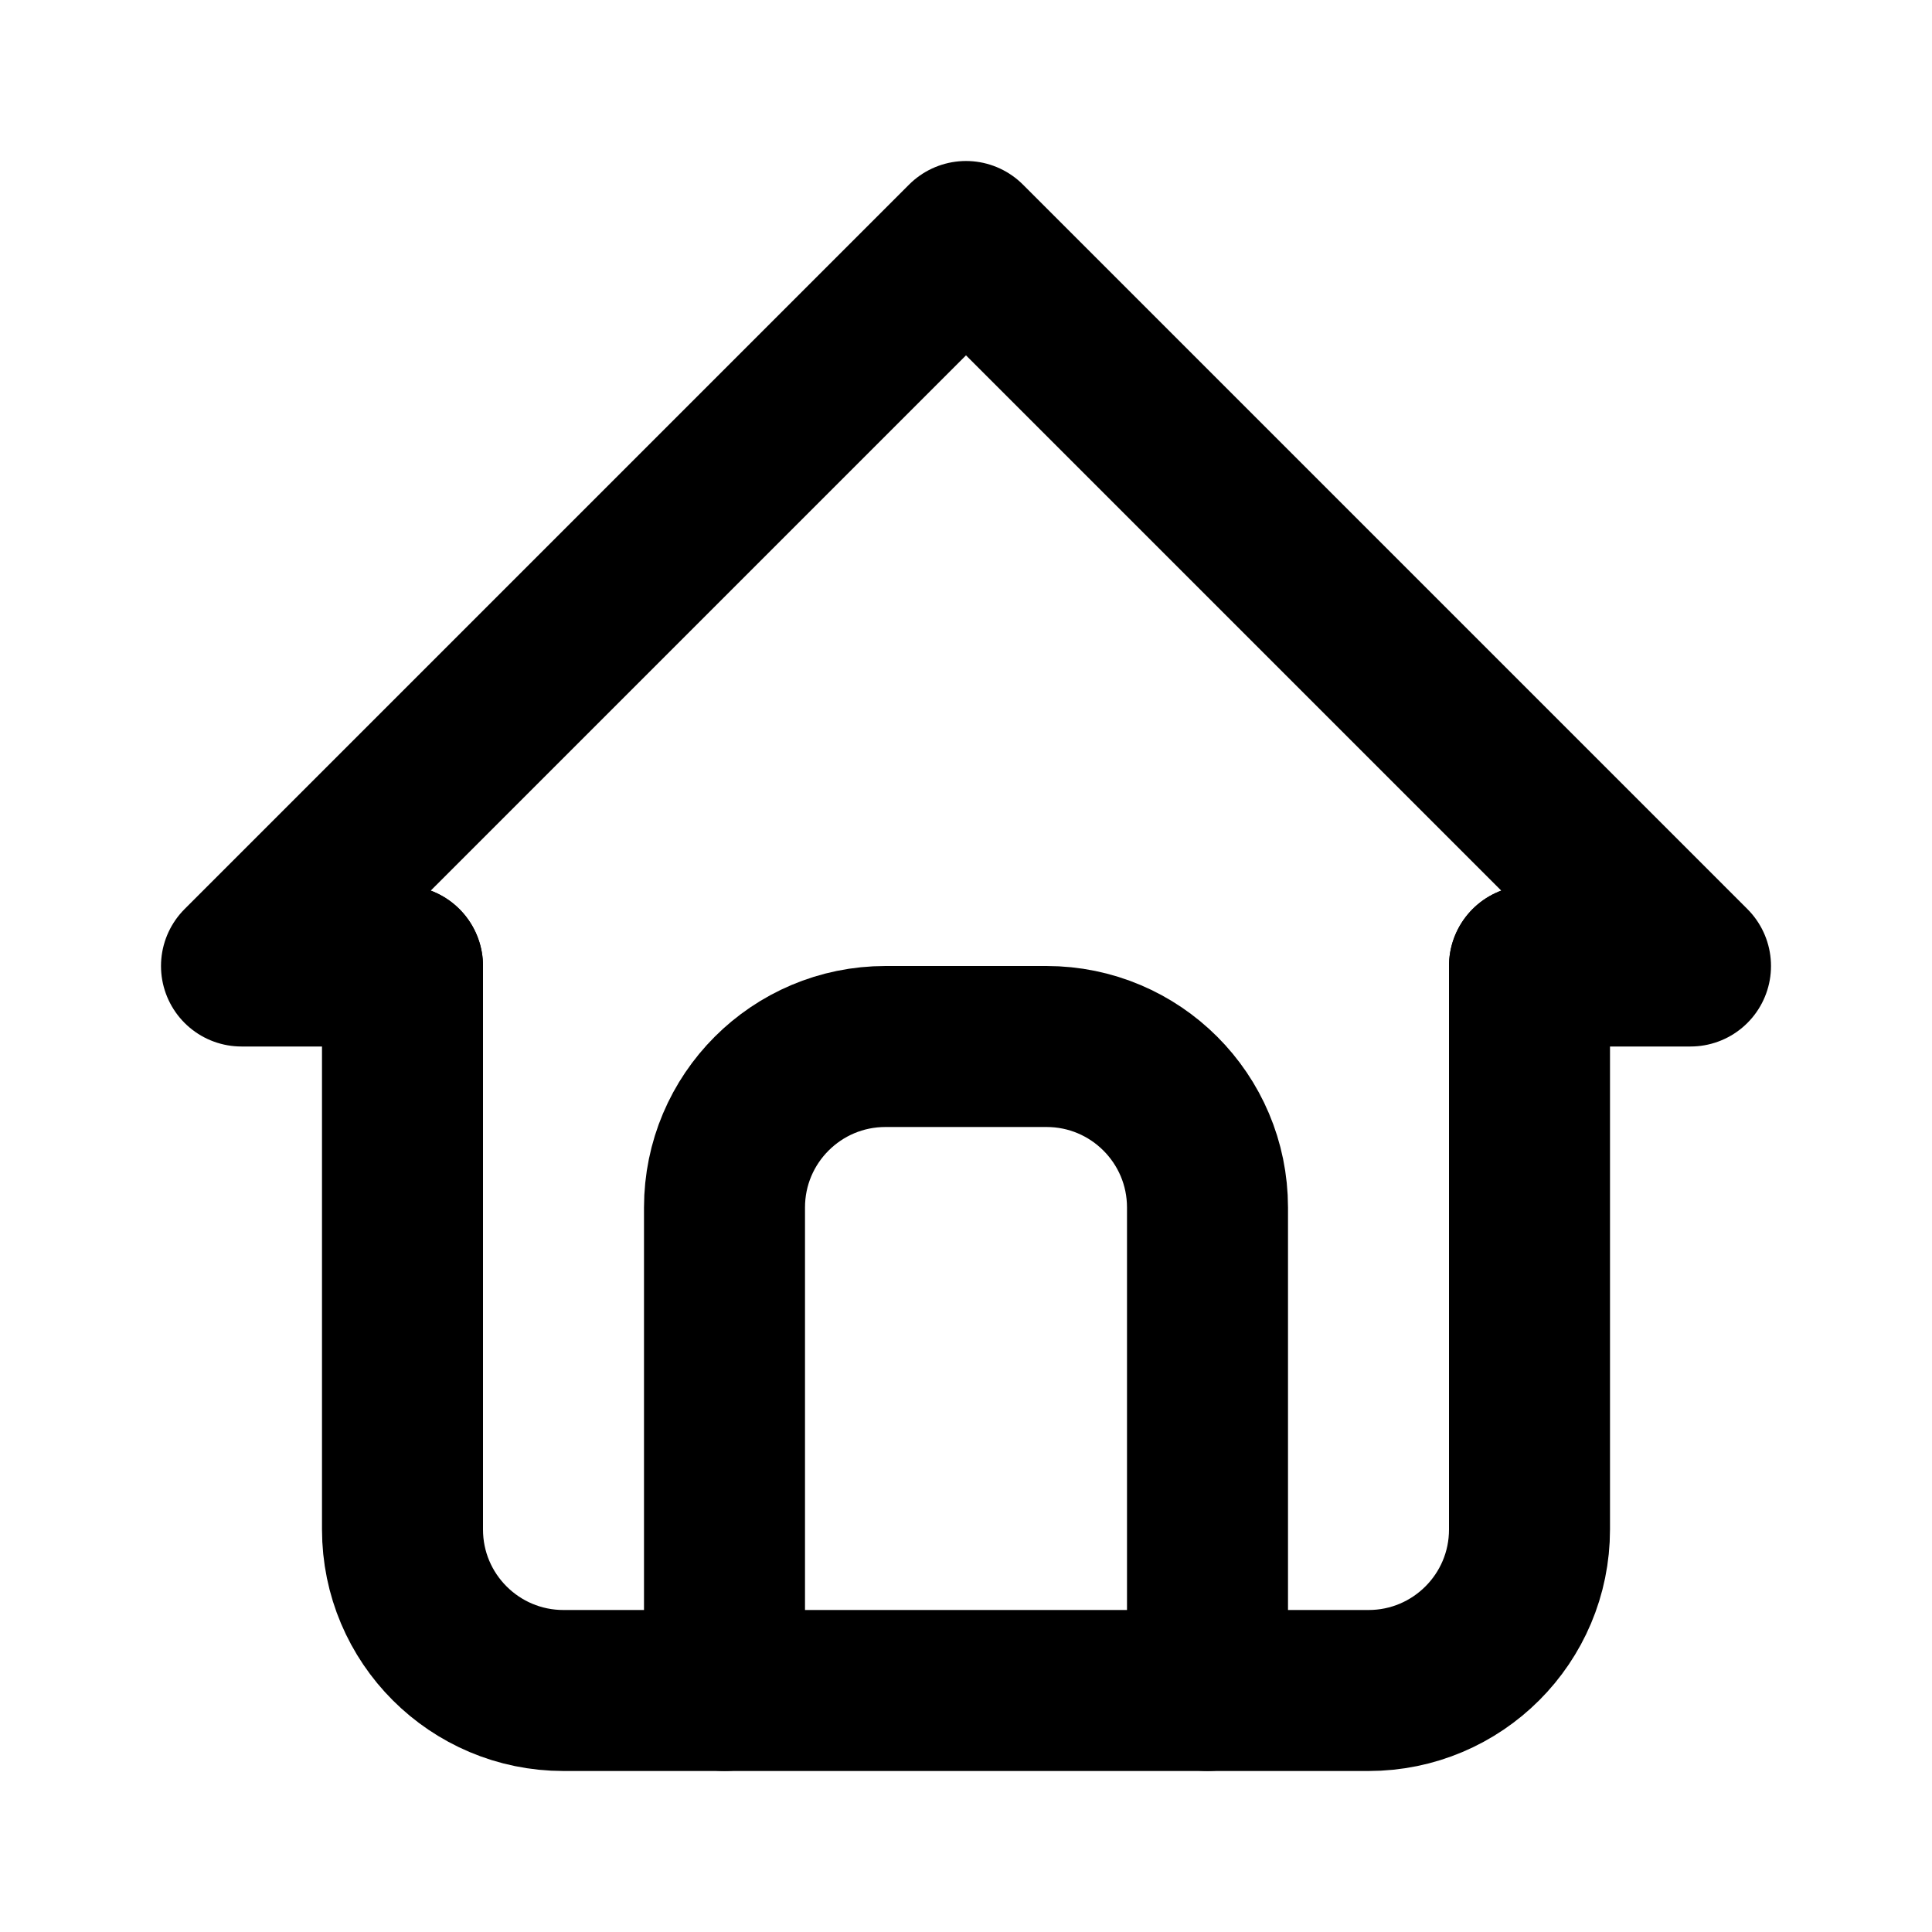
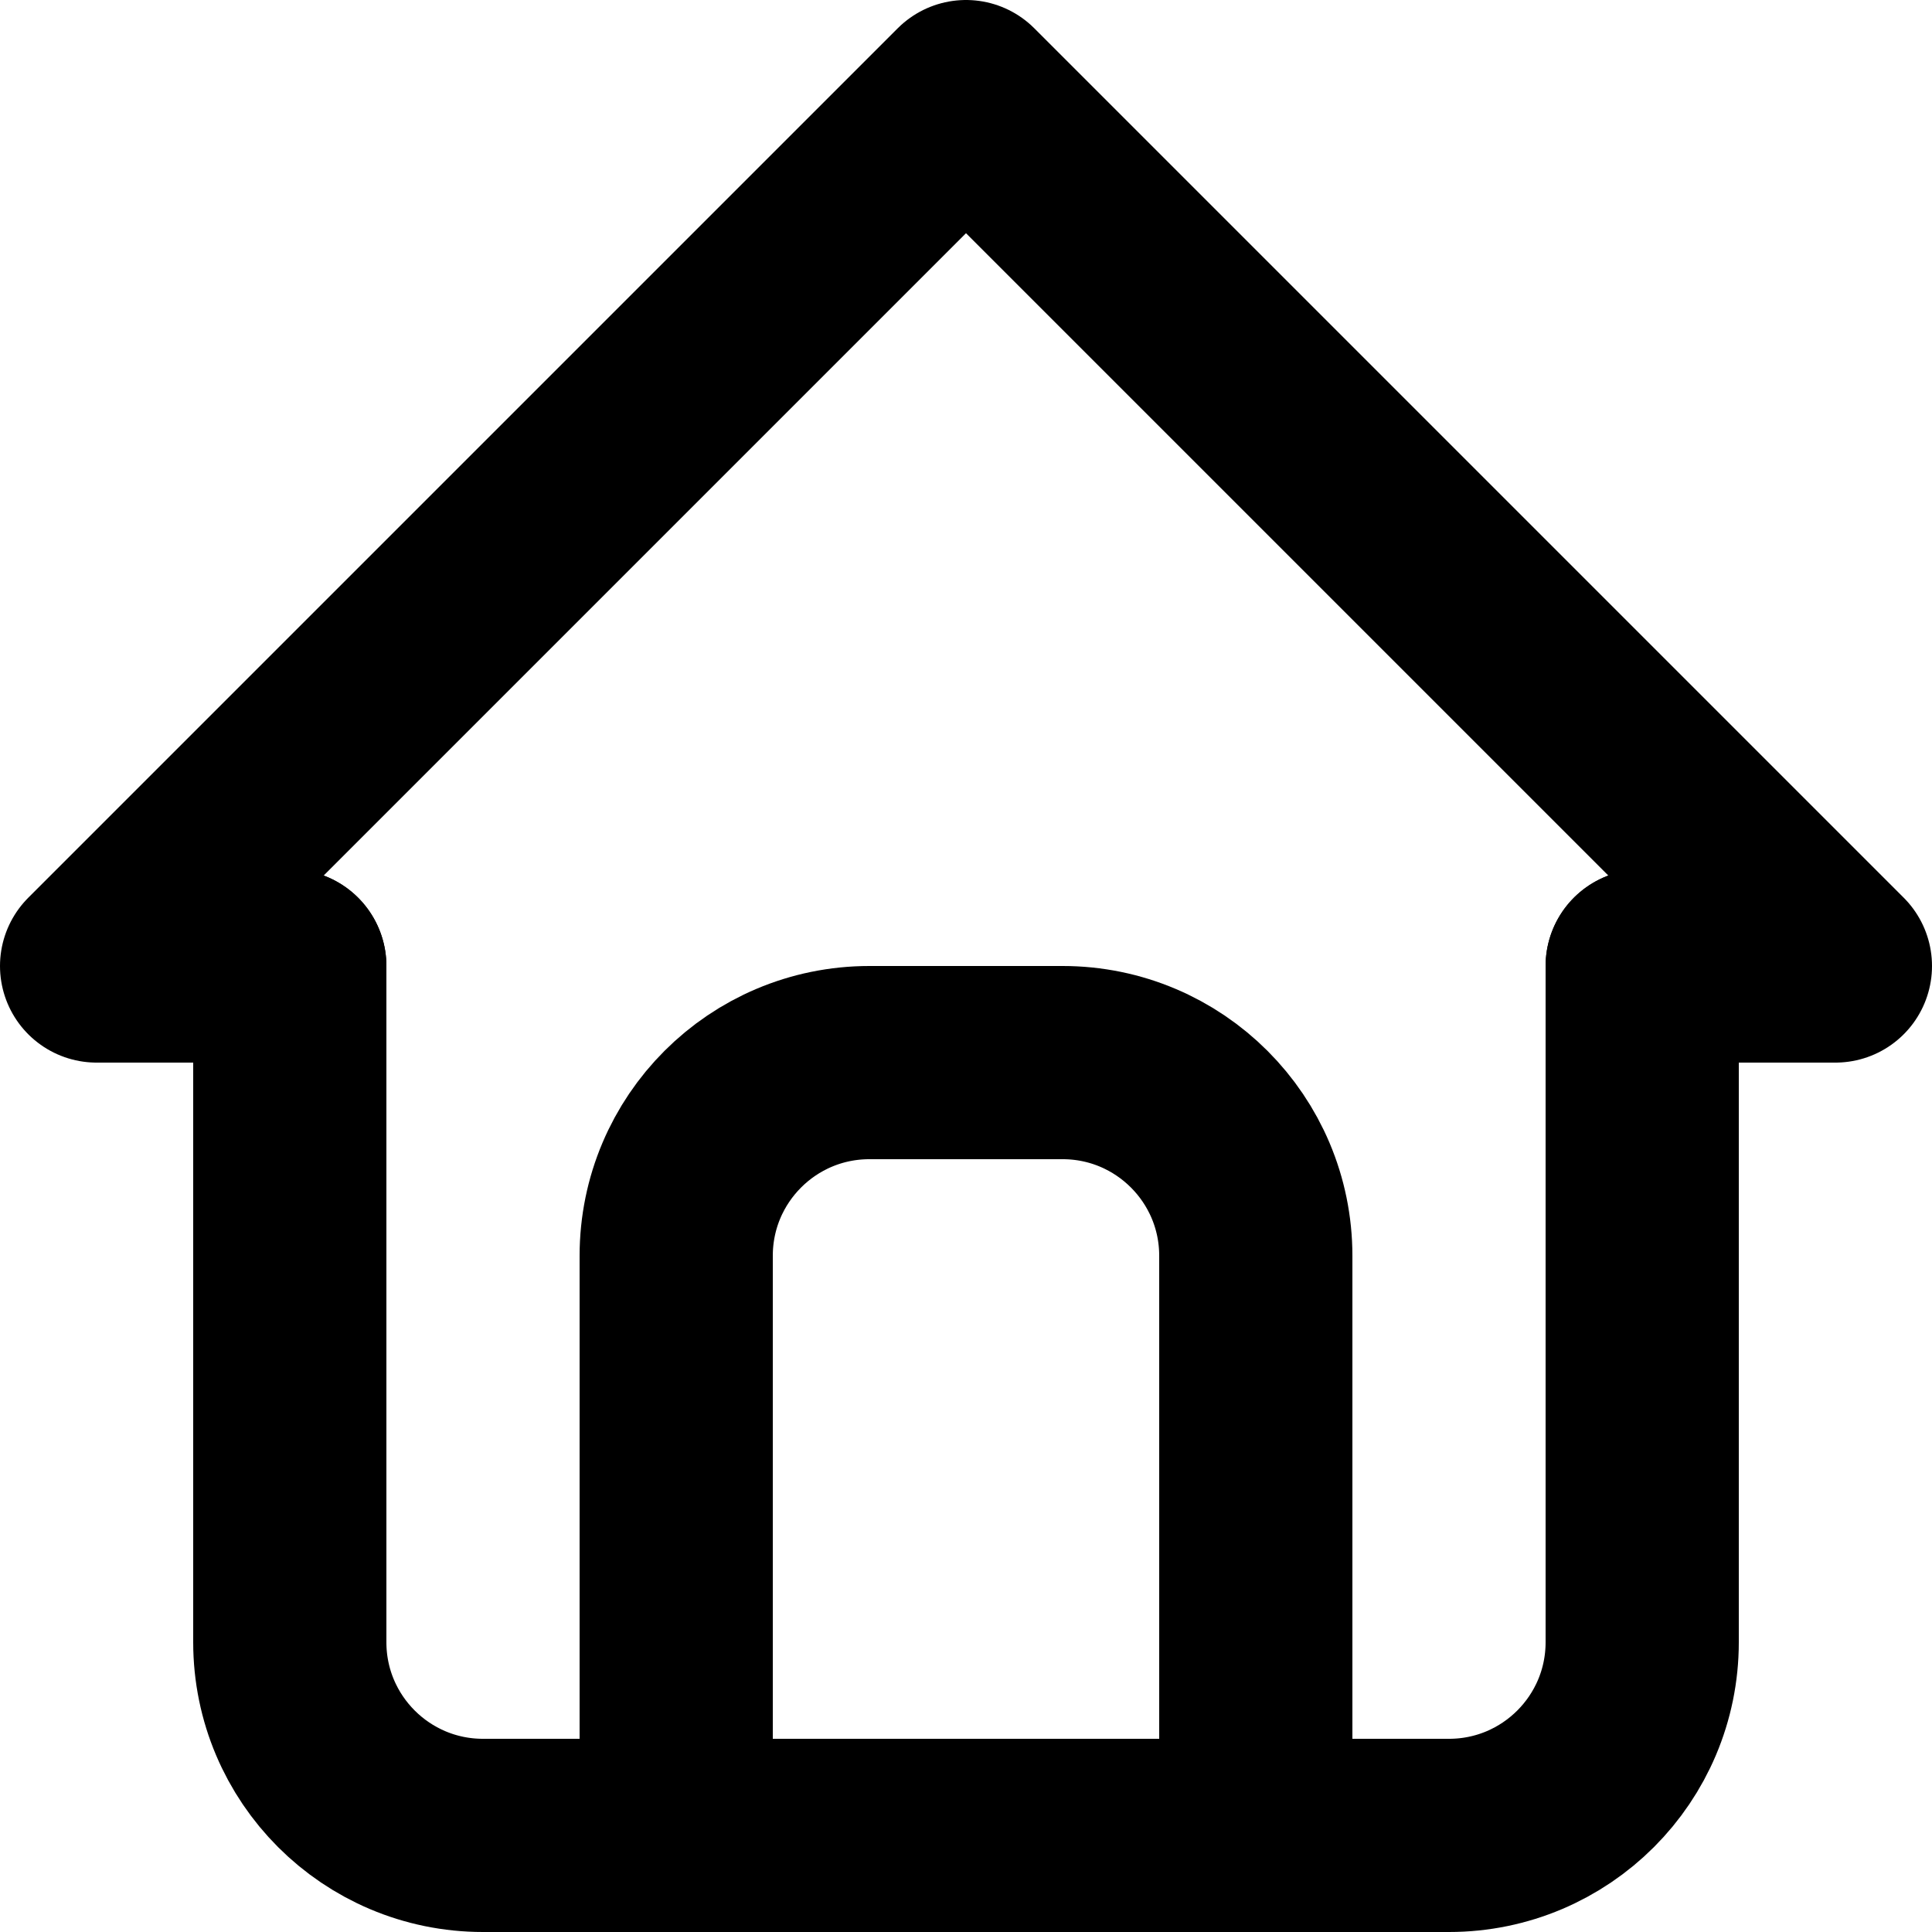
<svg xmlns="http://www.w3.org/2000/svg" width="24" height="24" viewBox="0 0 24 24" fill="none" stroke="currentColor" stroke-width="2" stroke-linecap="round" stroke-linejoin="round">
-   <path d="M5 12l-2 0l9 -9l9 9l-2 0" />
-   <path d="M5 12v7a2 2 0 0 0 2 2h10a2 2 0 0 0 2 -2v-7" />
-   <path d="M9 21v-6a2 2 0 0 1 2 -2h2a2 2 0 0 1 2 2v6" />
+   <g transform="translate(12 12) scale(1.2) translate(-12 -12)">
+     <path d="M5 12l-2 0l9 -9l9 9l-2 0" />
+     <path d="M5 12v7a2 2 0 0 0 2 2h10a2 2 0 0 0 2 -2v-7" />
+     <path d="M9 21v-6a2 2 0 0 1 2 -2h2a2 2 0 0 1 2 2v6" />
+   </g>
</svg>
